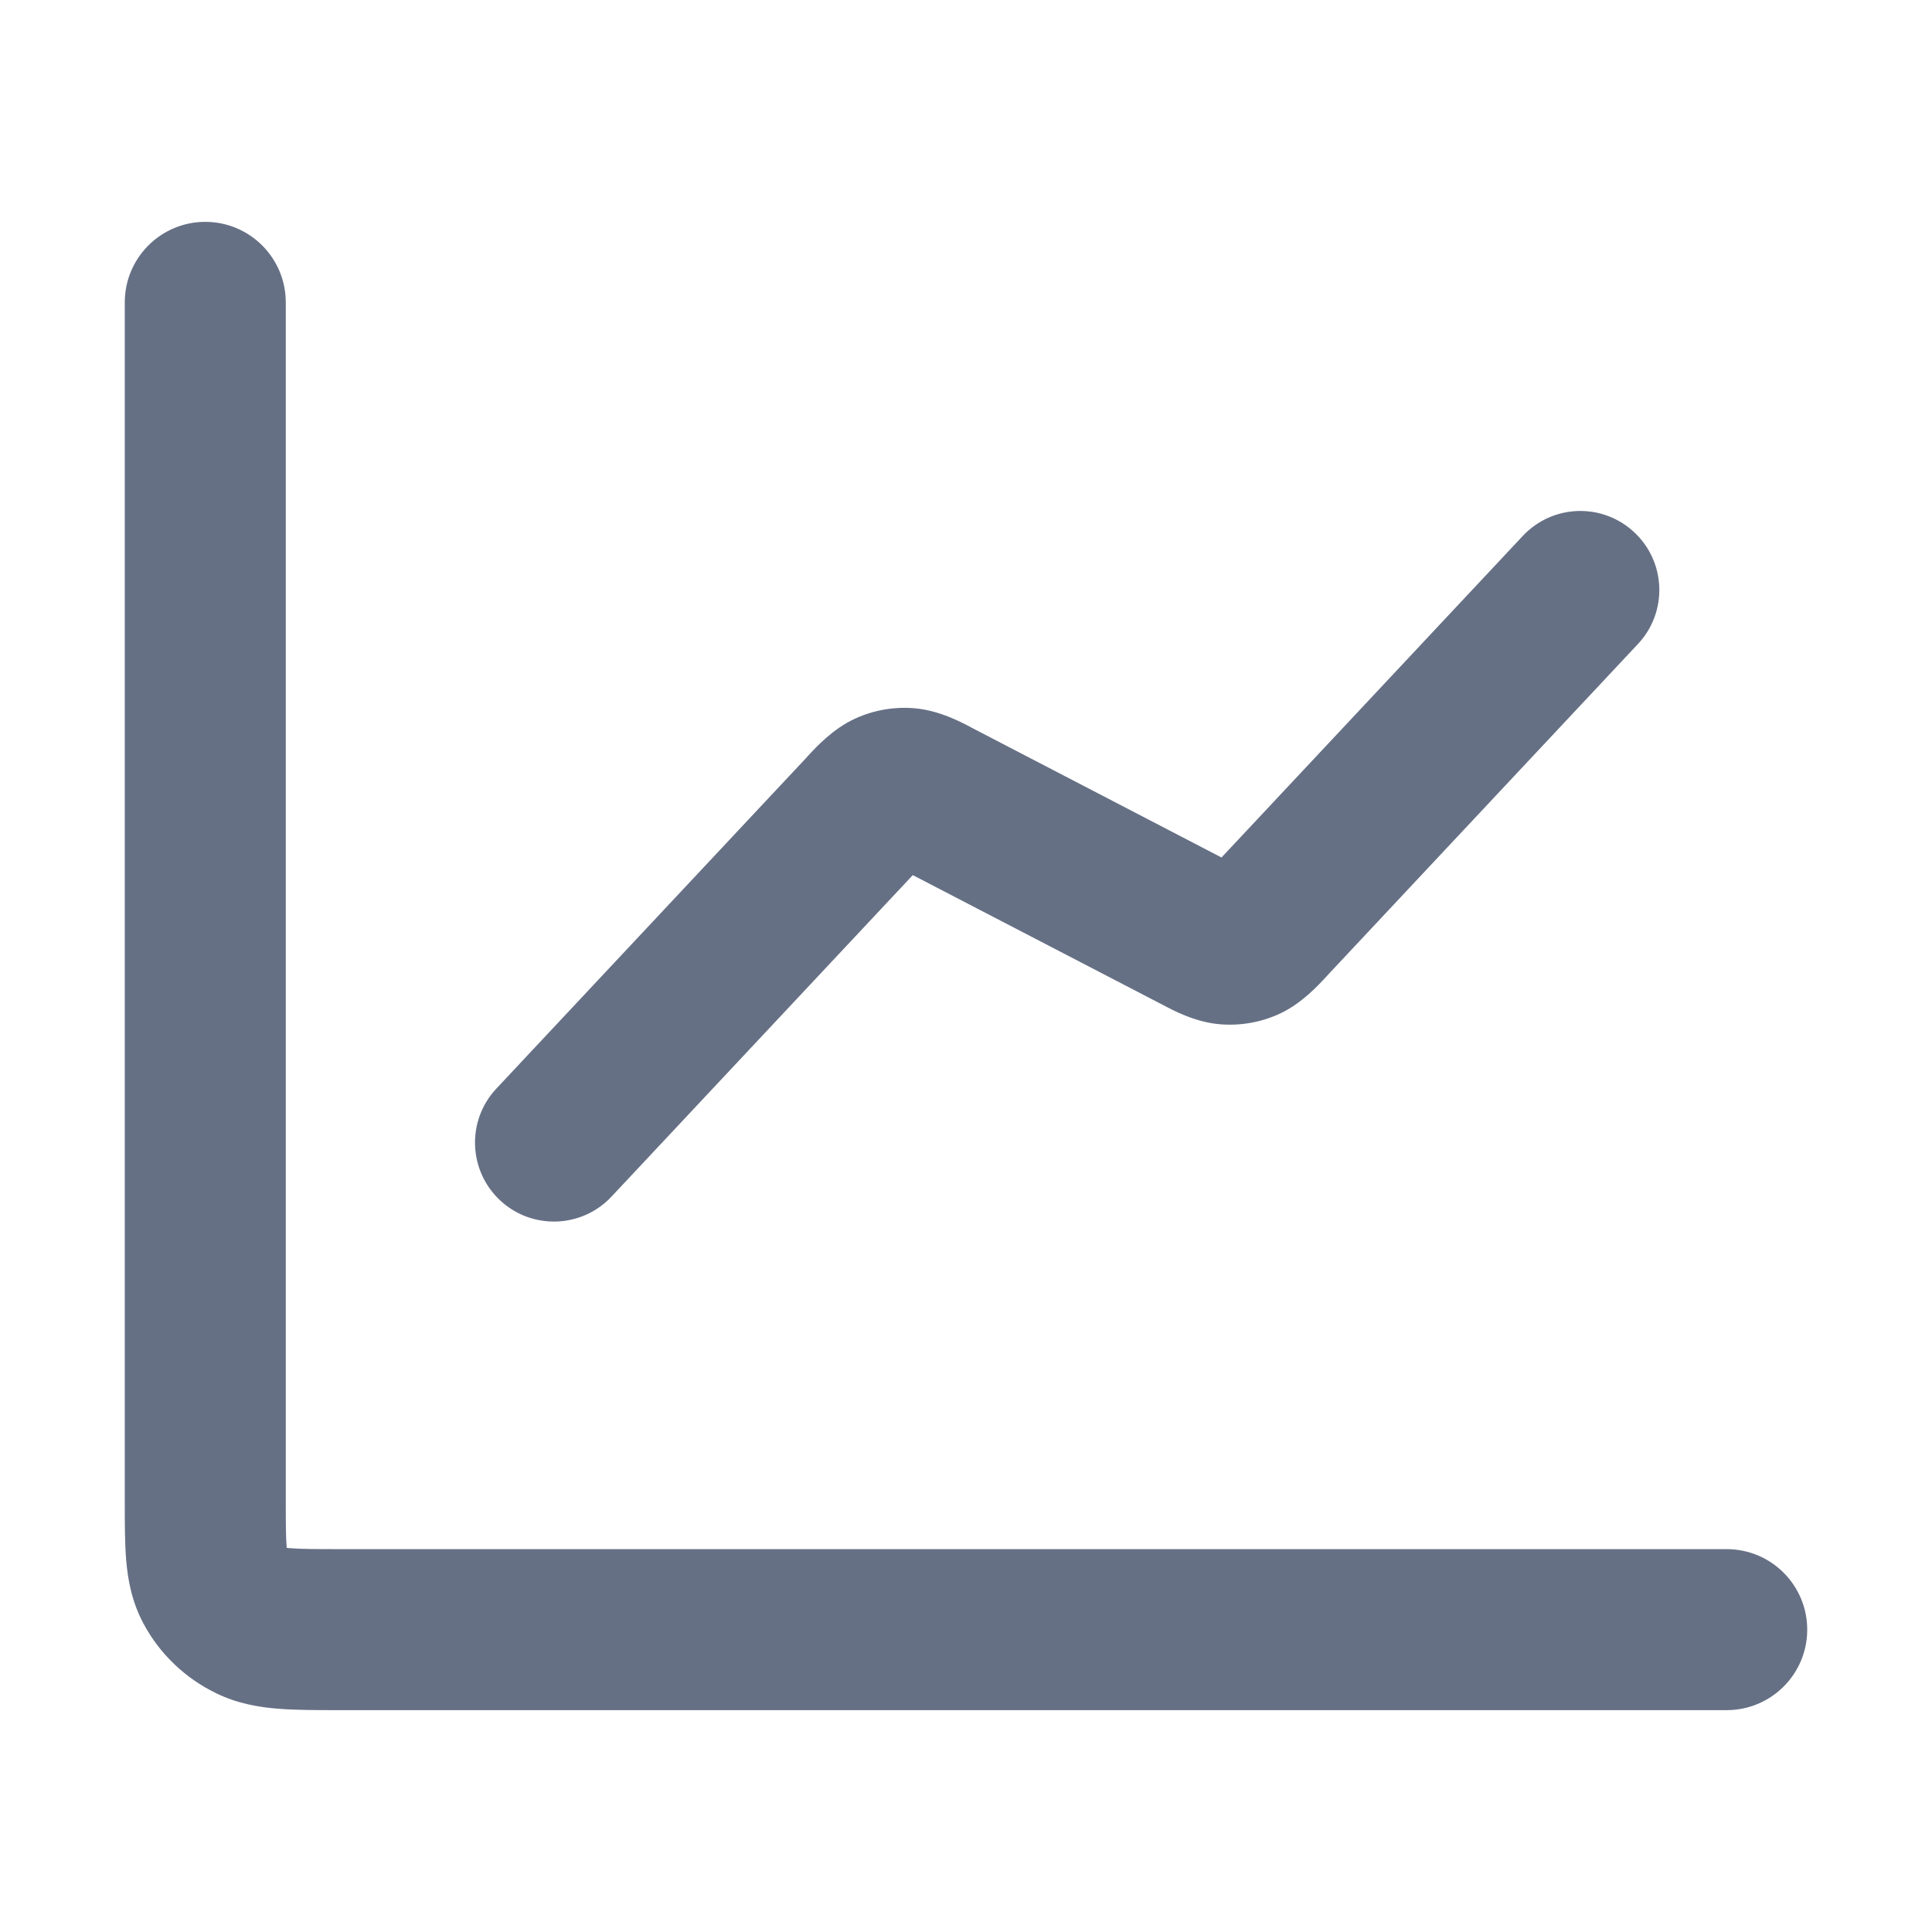
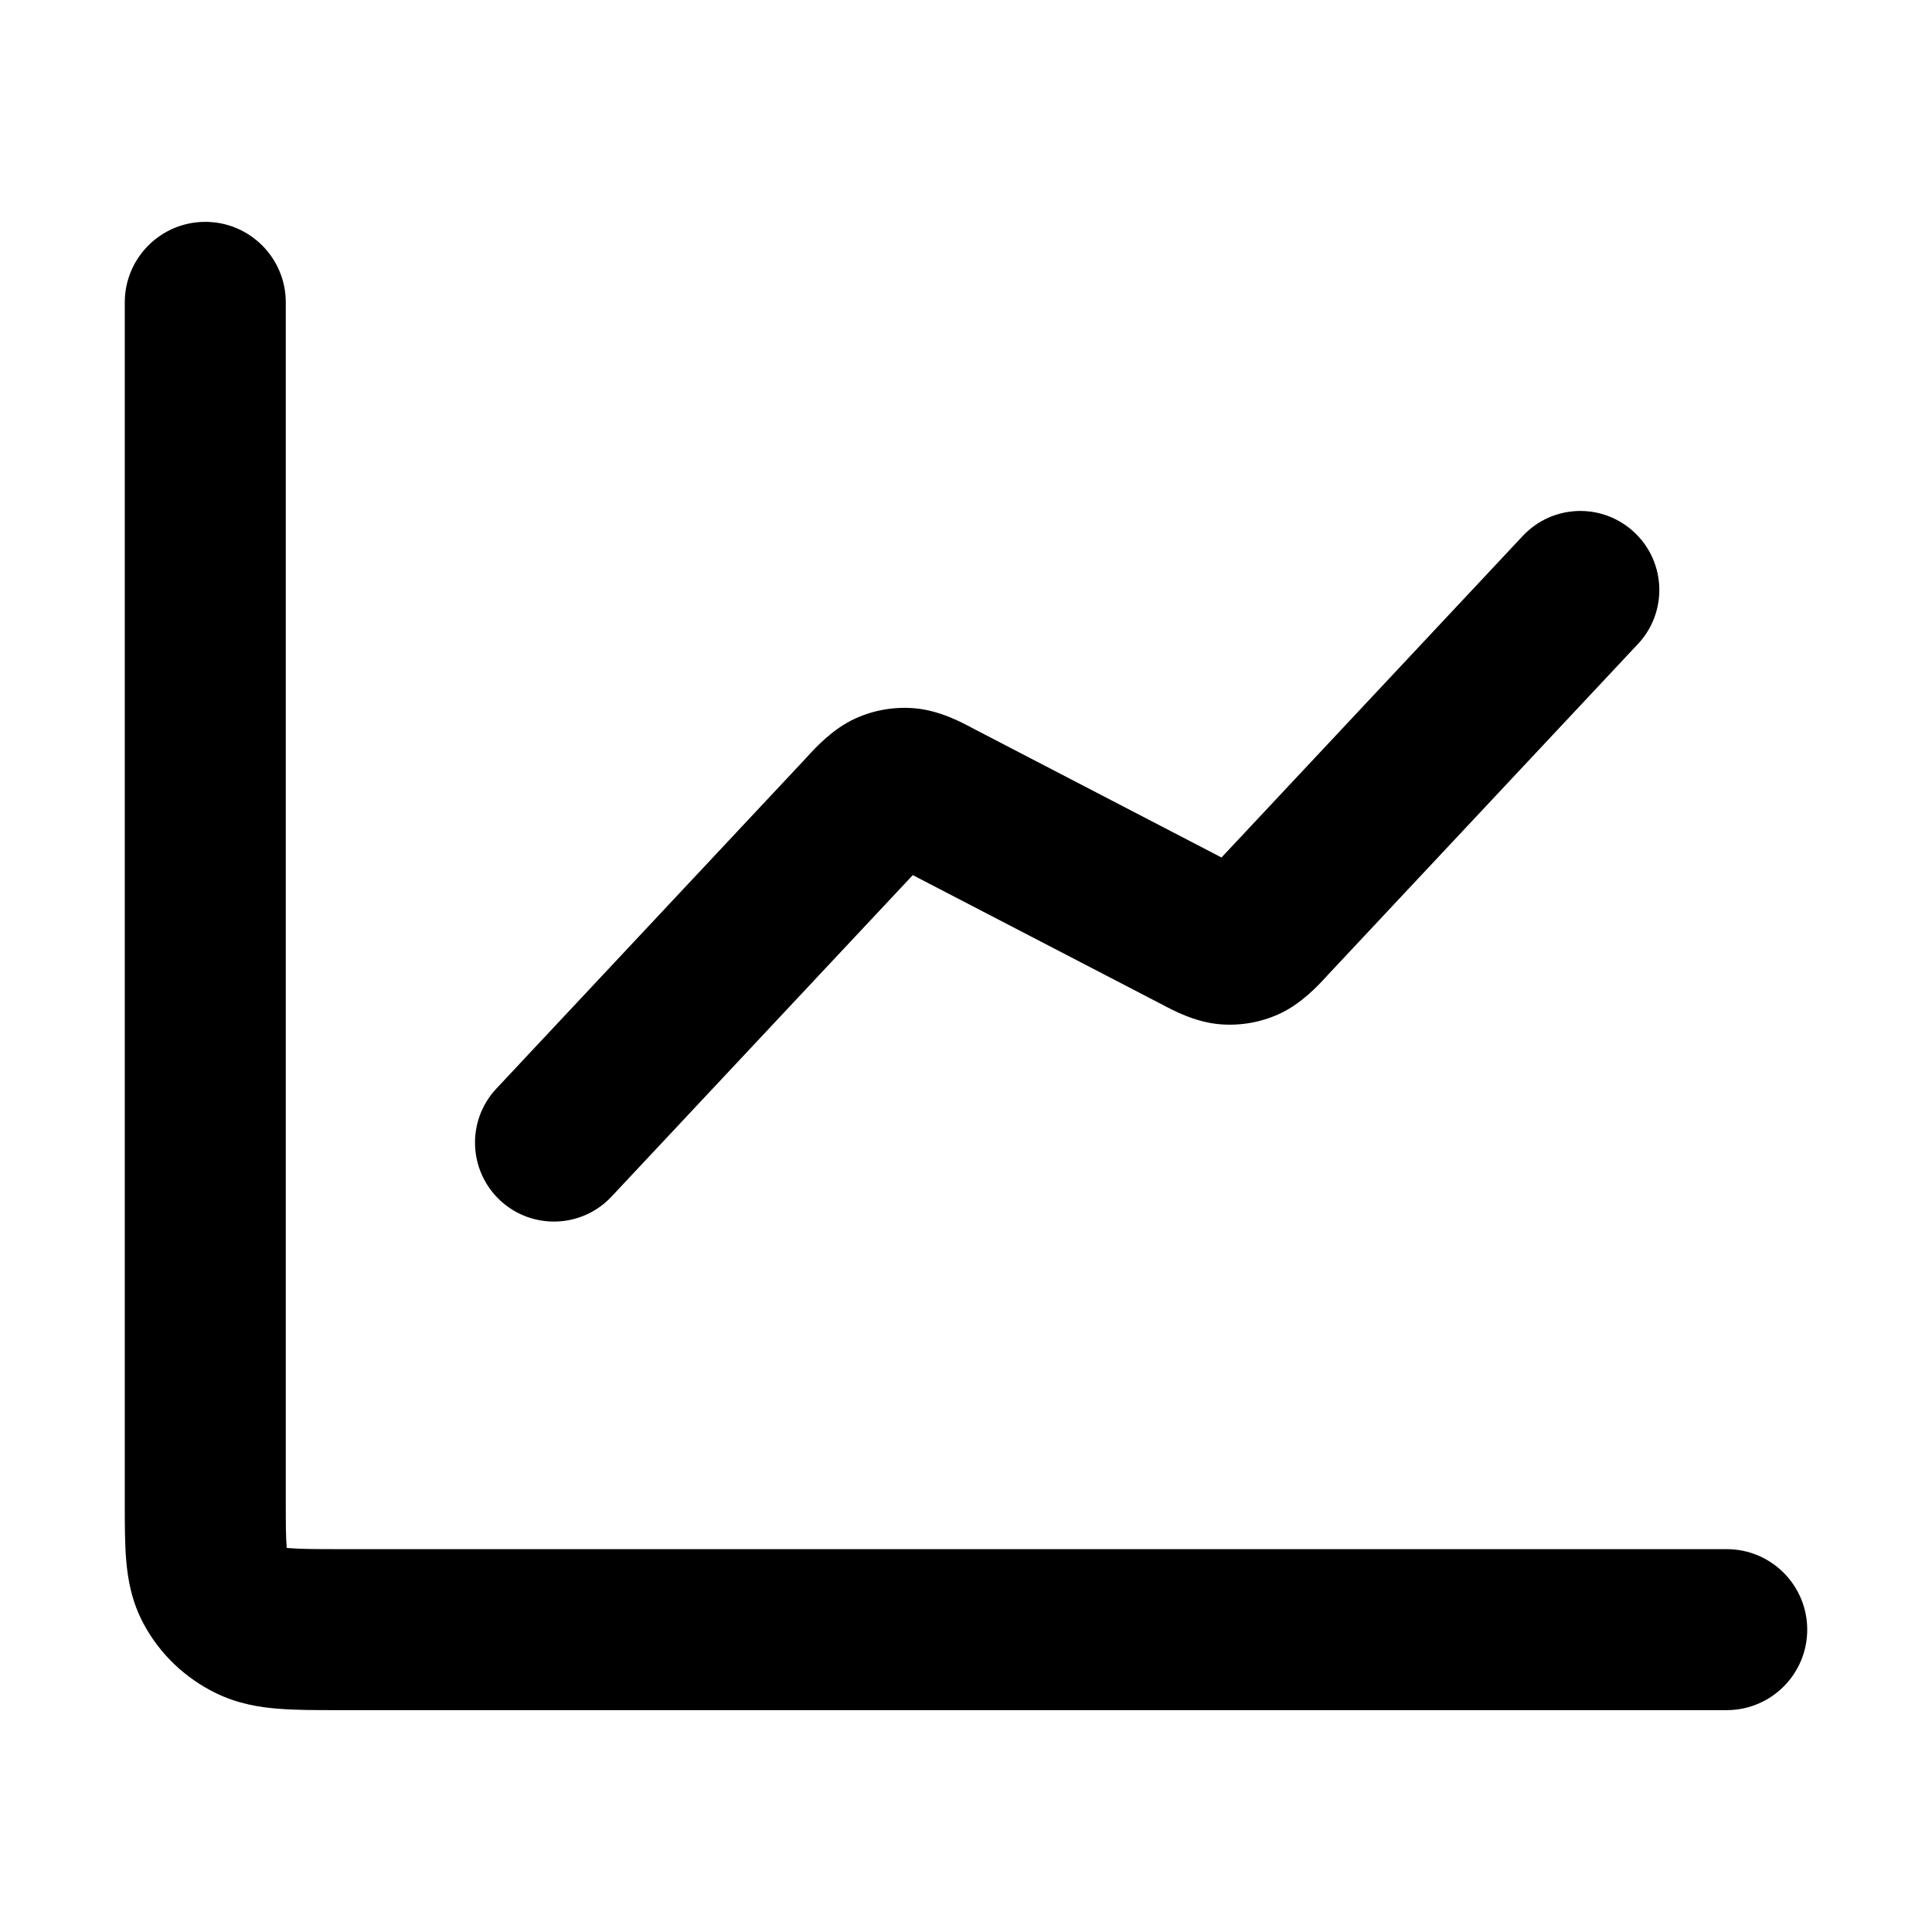
- <svg xmlns="http://www.w3.org/2000/svg" width="24" height="24" viewBox="0 0 24 24" fill="none">
-   <path d="M3.55 3.756C3.55 3.204 3.102 2.756 2.55 2.756C1.998 2.756 1.55 3.204 1.55 3.756L1.55 18.677C1.55 18.928 1.55 19.176 1.568 19.386C1.588 19.619 1.635 19.894 1.783 20.17C1.986 20.55 2.305 20.85 2.687 21.035C2.959 21.167 3.23 21.209 3.463 21.227C3.677 21.244 3.932 21.244 4.199 21.244L21.45 21.244C22.002 21.244 22.45 20.796 22.45 20.244C22.45 19.692 22.002 19.244 21.45 19.244H4.23C3.92 19.244 3.745 19.243 3.618 19.233C3.594 19.232 3.576 19.23 3.562 19.228L3.561 19.215C3.551 19.101 3.55 18.942 3.55 18.644V3.756Z" fill="#667085" />
-   <path d="M20.302 6.613C19.907 6.242 19.287 6.262 18.916 6.658L15.174 10.652L12.111 9.061L12.075 9.042C11.944 8.972 11.671 8.826 11.367 8.799C11.113 8.776 10.856 8.82 10.624 8.926C10.346 9.053 10.138 9.281 10.037 9.39L10.009 9.421L6.166 13.523C5.795 13.919 5.816 14.539 6.211 14.91C6.606 15.28 7.227 15.26 7.597 14.864L11.339 10.871L14.402 12.461L14.439 12.48C14.57 12.55 14.842 12.696 15.146 12.723C15.401 12.746 15.657 12.702 15.89 12.596C16.167 12.469 16.375 12.241 16.476 12.132L16.504 12.101L20.348 7.999C20.718 7.604 20.698 6.983 20.302 6.613Z" fill="#667085" />
+ <svg xmlns="http://www.w3.org/2000/svg" width="24" height="24" viewBox="0 0 24 24" fill="currentColor">
+   <path d="M3.55 3.756C3.55 3.204 3.102 2.756 2.55 2.756C1.998 2.756 1.55 3.204 1.55 3.756L1.55 18.677C1.55 18.928 1.55 19.176 1.568 19.386C1.588 19.619 1.635 19.894 1.783 20.17C1.986 20.55 2.305 20.85 2.687 21.035C2.959 21.167 3.23 21.209 3.463 21.227C3.677 21.244 3.932 21.244 4.199 21.244L21.45 21.244C22.002 21.244 22.45 20.796 22.45 20.244C22.45 19.692 22.002 19.244 21.45 19.244H4.23C3.92 19.244 3.745 19.243 3.618 19.233C3.594 19.232 3.576 19.23 3.562 19.228L3.561 19.215C3.551 19.101 3.55 18.942 3.55 18.644V3.756Z" fill="currentColor" />
+   <path d="M20.302 6.613C19.907 6.242 19.287 6.262 18.916 6.658L15.174 10.652L12.111 9.061L12.075 9.042C11.944 8.972 11.671 8.826 11.367 8.799C11.113 8.776 10.856 8.82 10.624 8.926C10.346 9.053 10.138 9.281 10.037 9.39L10.009 9.421L6.166 13.523C5.795 13.919 5.816 14.539 6.211 14.91C6.606 15.28 7.227 15.26 7.597 14.864L11.339 10.871L14.402 12.461L14.439 12.48C14.57 12.55 14.842 12.696 15.146 12.723C15.401 12.746 15.657 12.702 15.89 12.596C16.167 12.469 16.375 12.241 16.476 12.132L16.504 12.101L20.348 7.999C20.718 7.604 20.698 6.983 20.302 6.613Z" fill="currentColor" />
</svg>
